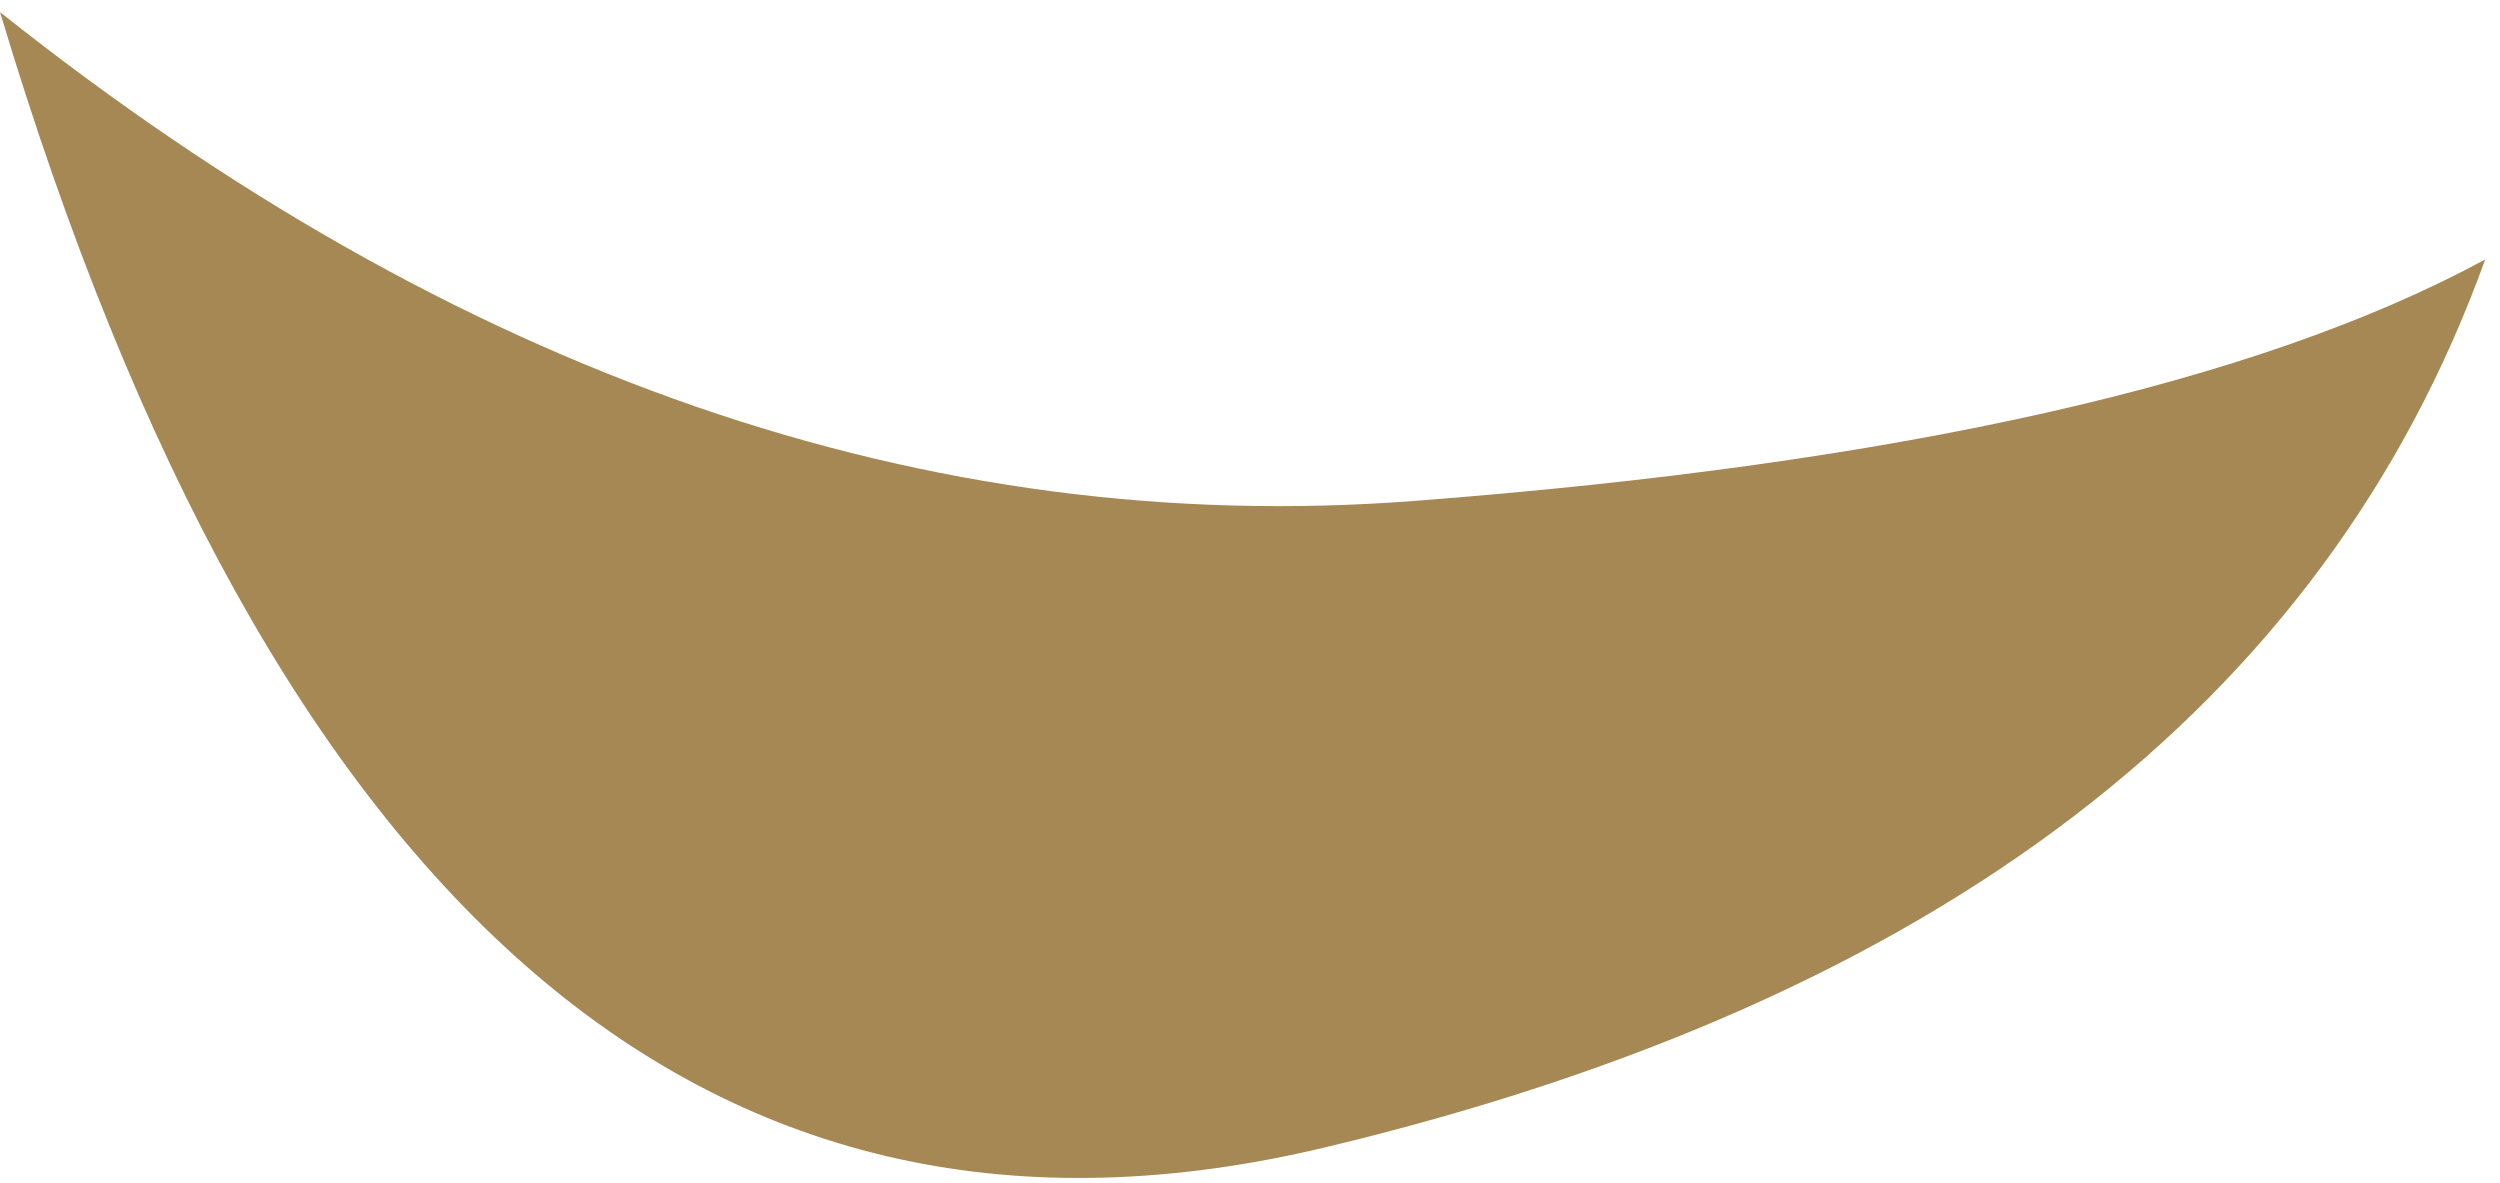
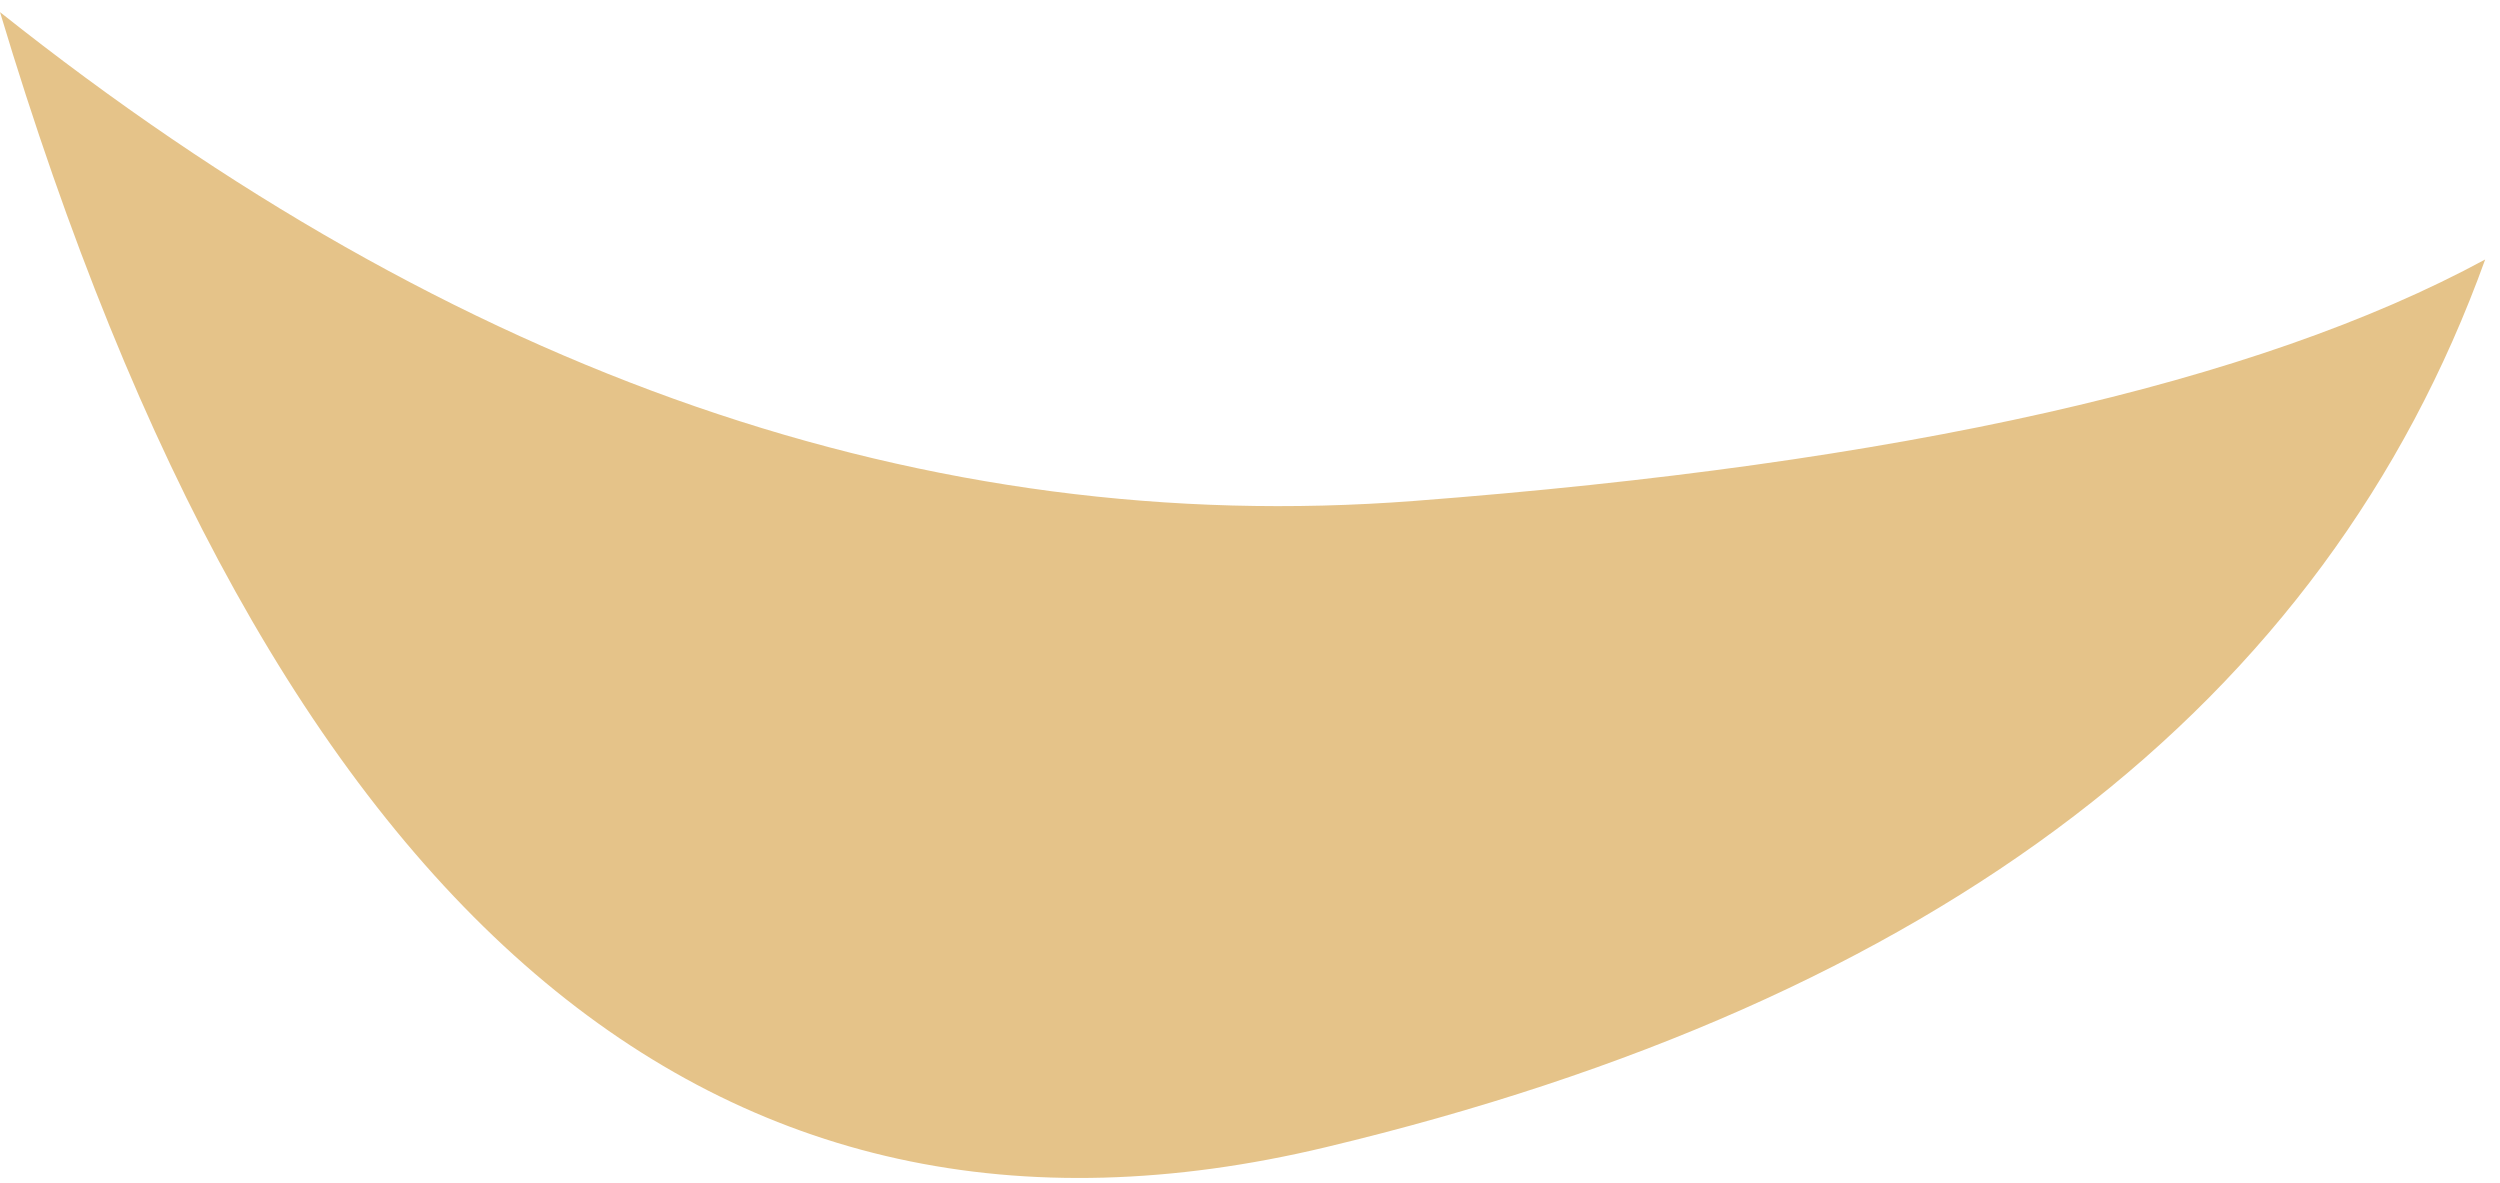
<svg xmlns="http://www.w3.org/2000/svg" width="74px" height="35px" viewBox="0 0 74 35" version="1.1">
  <defs />
  <g id="Page-1" stroke="none" stroke-width="1" fill="none" fill-rule="evenodd">
-     <g id="Birb" transform="translate(-288, -134)" fill="#A68854">
-       <path d="M290.93,127.876 C294.185,155.6 305.119,168.901 323.73,167.779 C342.341,166.657 355.132,160.017 362.102,147.86 C354.807,150.297 343.981,150.808 329.625,149.392 C315.269,147.976 302.371,140.804 290.93,127.876 Z" id="beak-bottom" transform="translate(326.5158, 147.86) rotate(-10) translate(-326.5158, -147.86) " />
+     <g id="Birb" transform="translate(-694, -241)" fill="#E5C389">
+       <g id="head-group" transform="translate(570, 144)">
+         <path d="M126.93,90.876 C130.185,118.6 141.119,131.901 159.73,130.779 C178.341,129.657 191.132,123.017 198.102,110.86 C190.807,113.297 179.981,113.808 165.625,112.392 C151.269,110.976 138.371,103.804 126.93,90.876 Z" id="beak-bottom" transform="translate(162.5158, 110.86) rotate(-10) translate(-162.5158, -110.86) " />
+       </g>
    </g>
  </g>
</svg>
